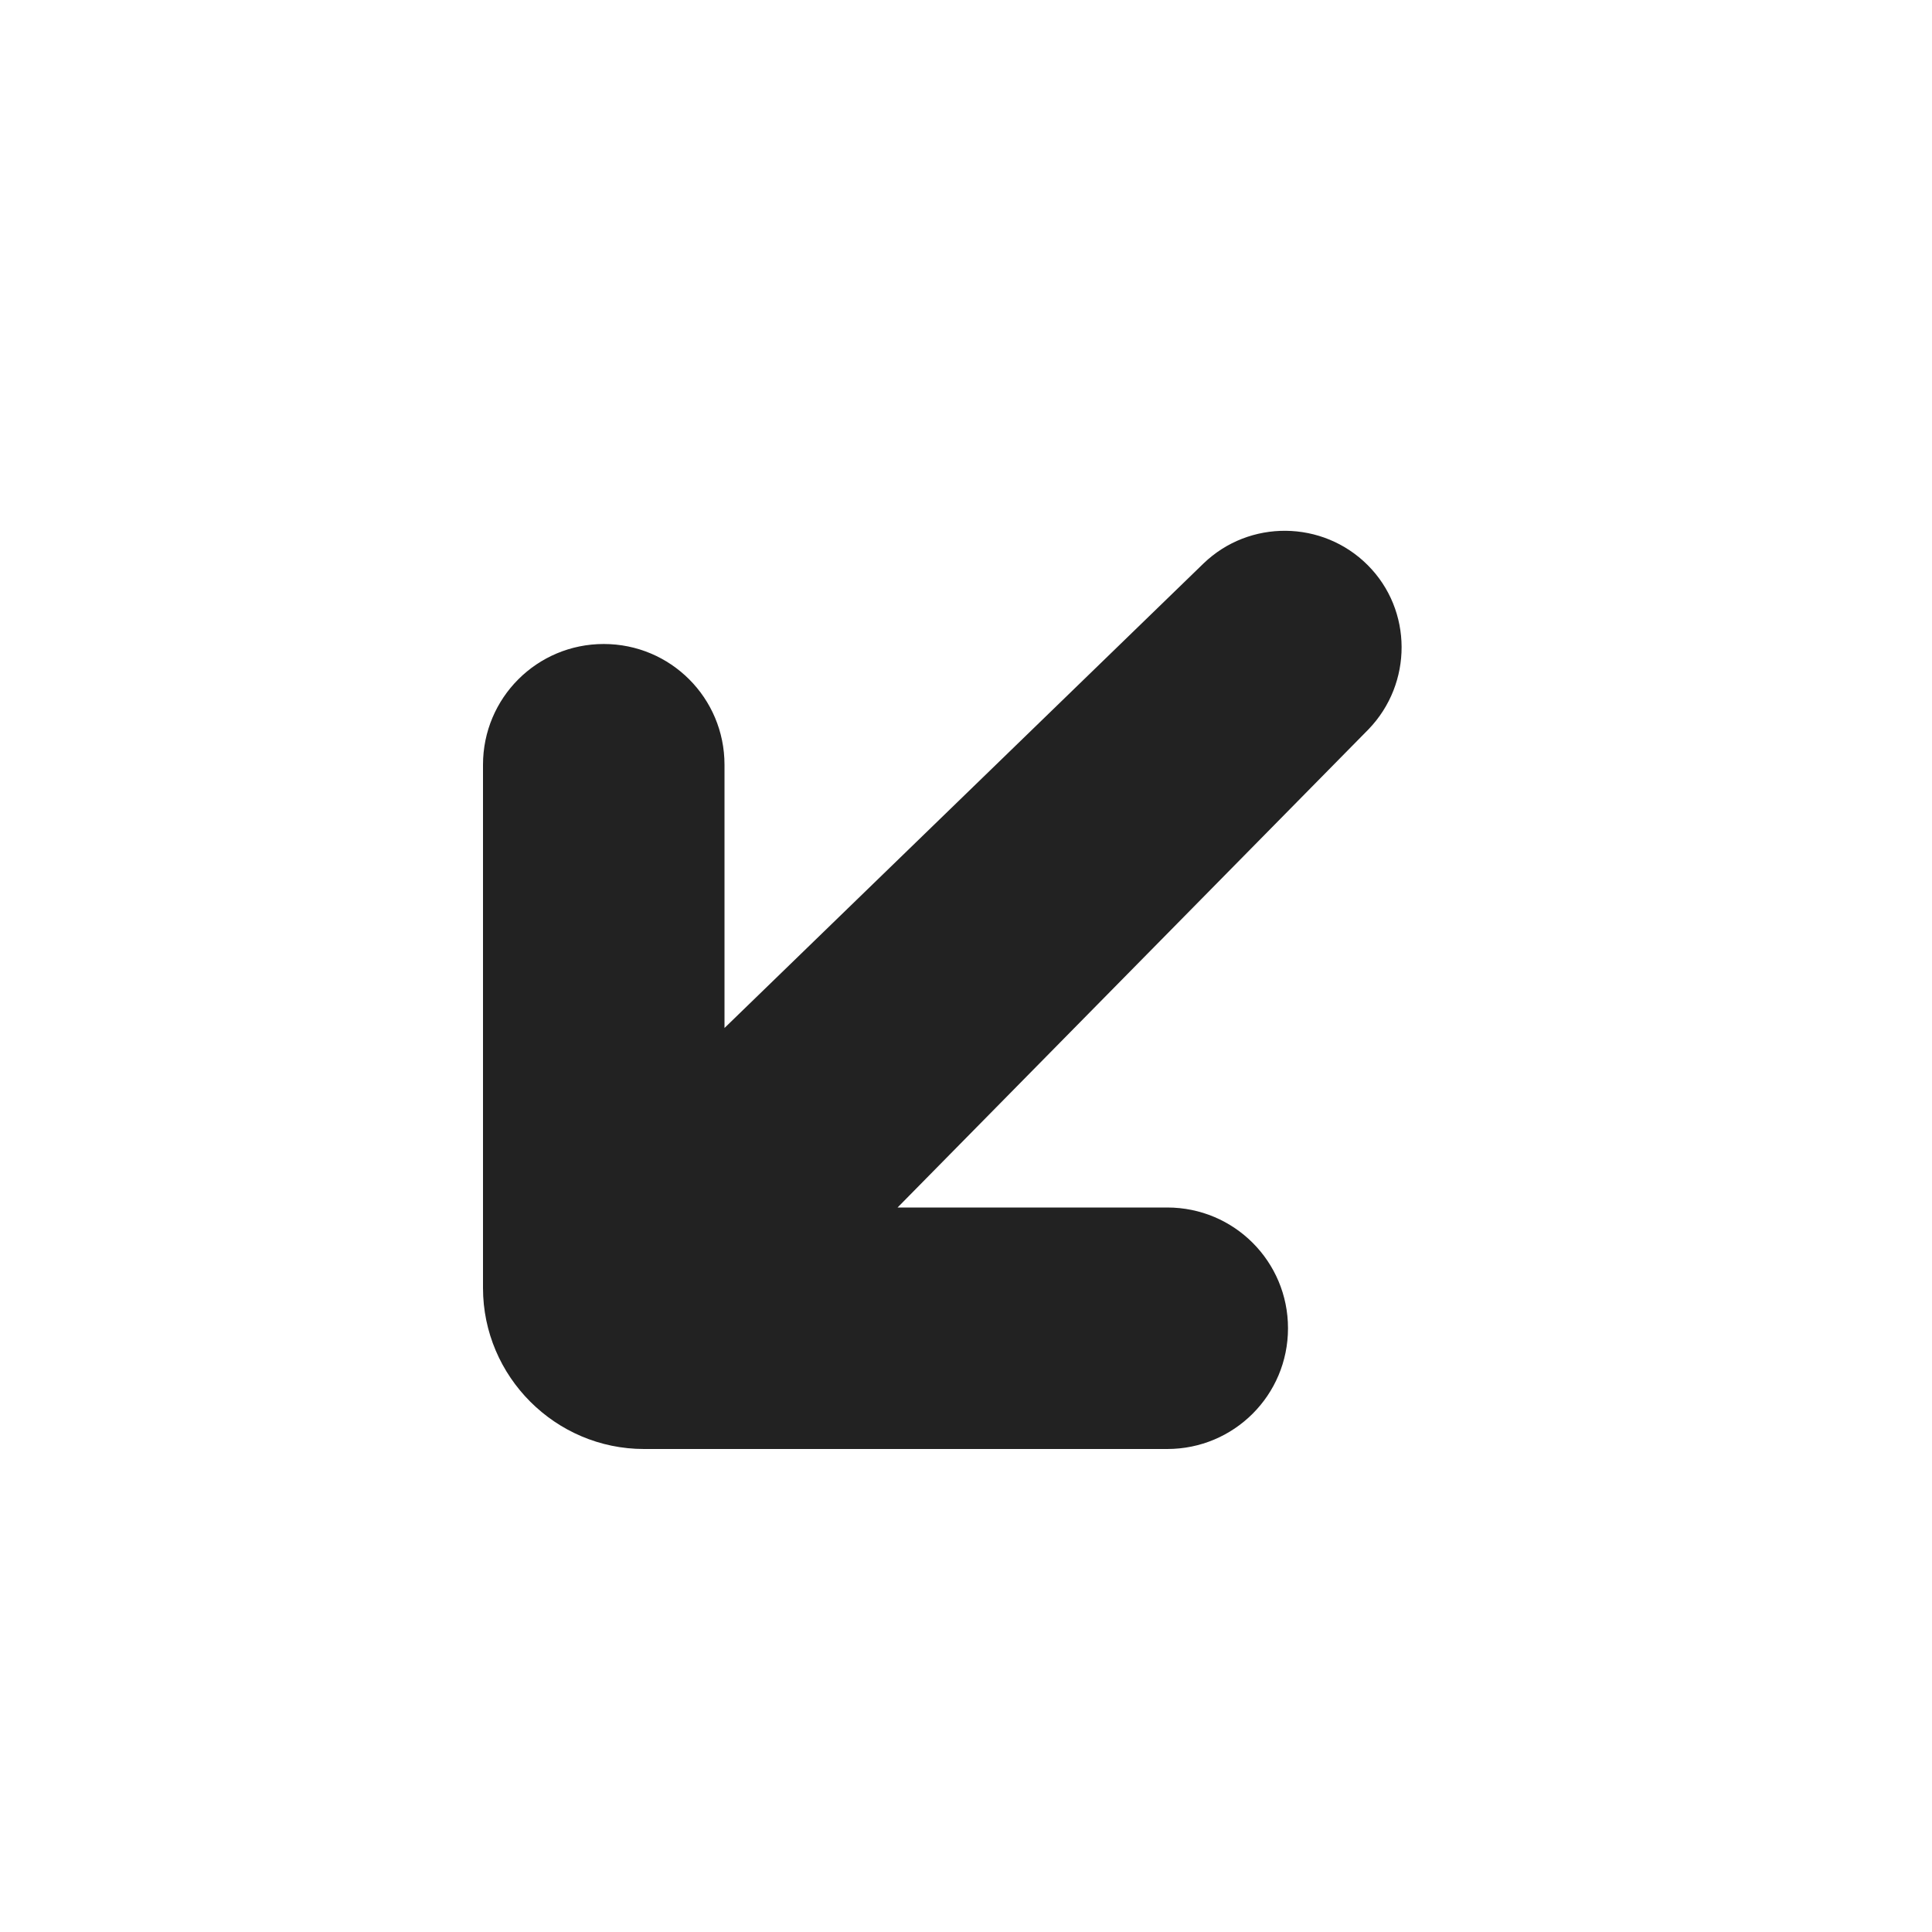
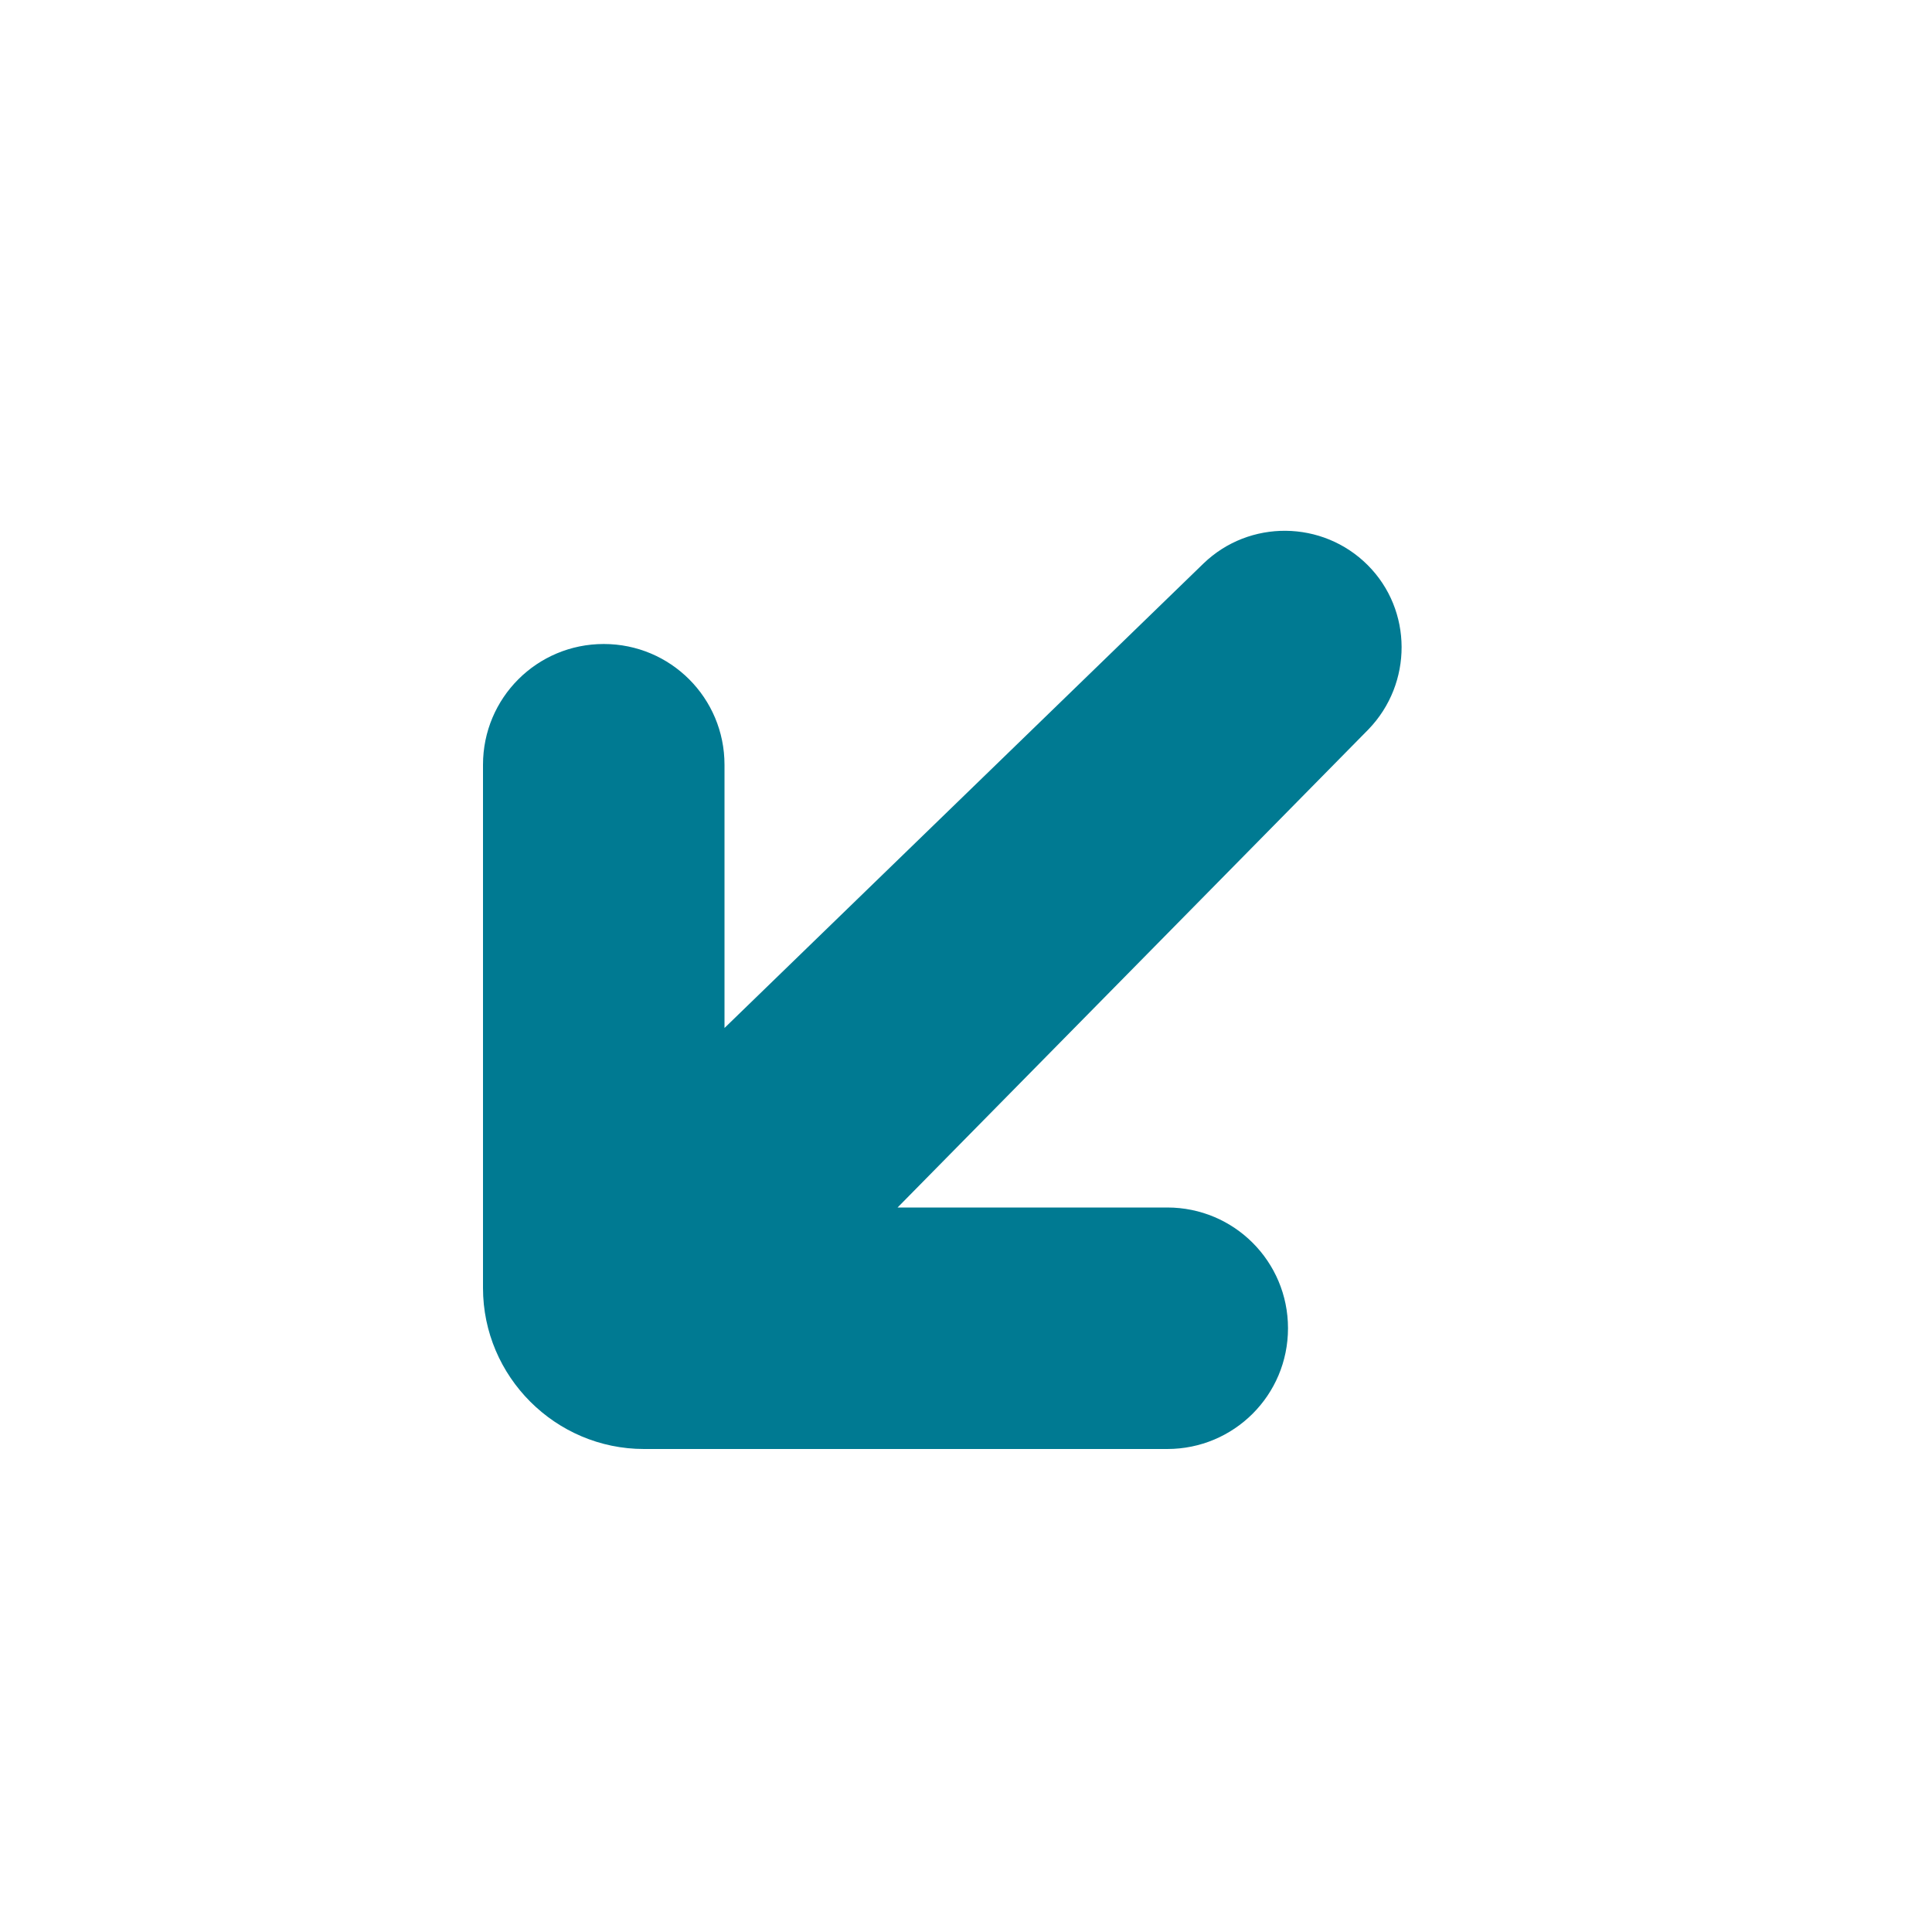
<svg xmlns="http://www.w3.org/2000/svg" height="24" viewBox="0 0 24 24" width="24">
  <path d="M0 0h24v24H0V0z" fill="none" />
-   <path fill="#222222" d="M14.5 18H8c-1.1 0-2-.9-2-2V9.5C6 8.67 6.67 8 7.5 8S9 8.67 9 9.5v3.27L14.95 7c.57-.55 1.48-.54 2.04.02s.56 1.47.01 2.04L11.15 15h3.35c.83 0 1.5.67 1.5 1.5s-.67 1.5-1.5 1.5z" />
+   <path fill="#007a92" d="M14.5 18H8c-1.1 0-2-.9-2-2V9.5C6 8.67 6.67 8 7.5 8S9 8.67 9 9.5v3.27L14.95 7c.57-.55 1.48-.54 2.04.02s.56 1.47.01 2.04L11.15 15h3.35c.83 0 1.5.67 1.5 1.5s-.67 1.5-1.5 1.5z" />
</svg>
